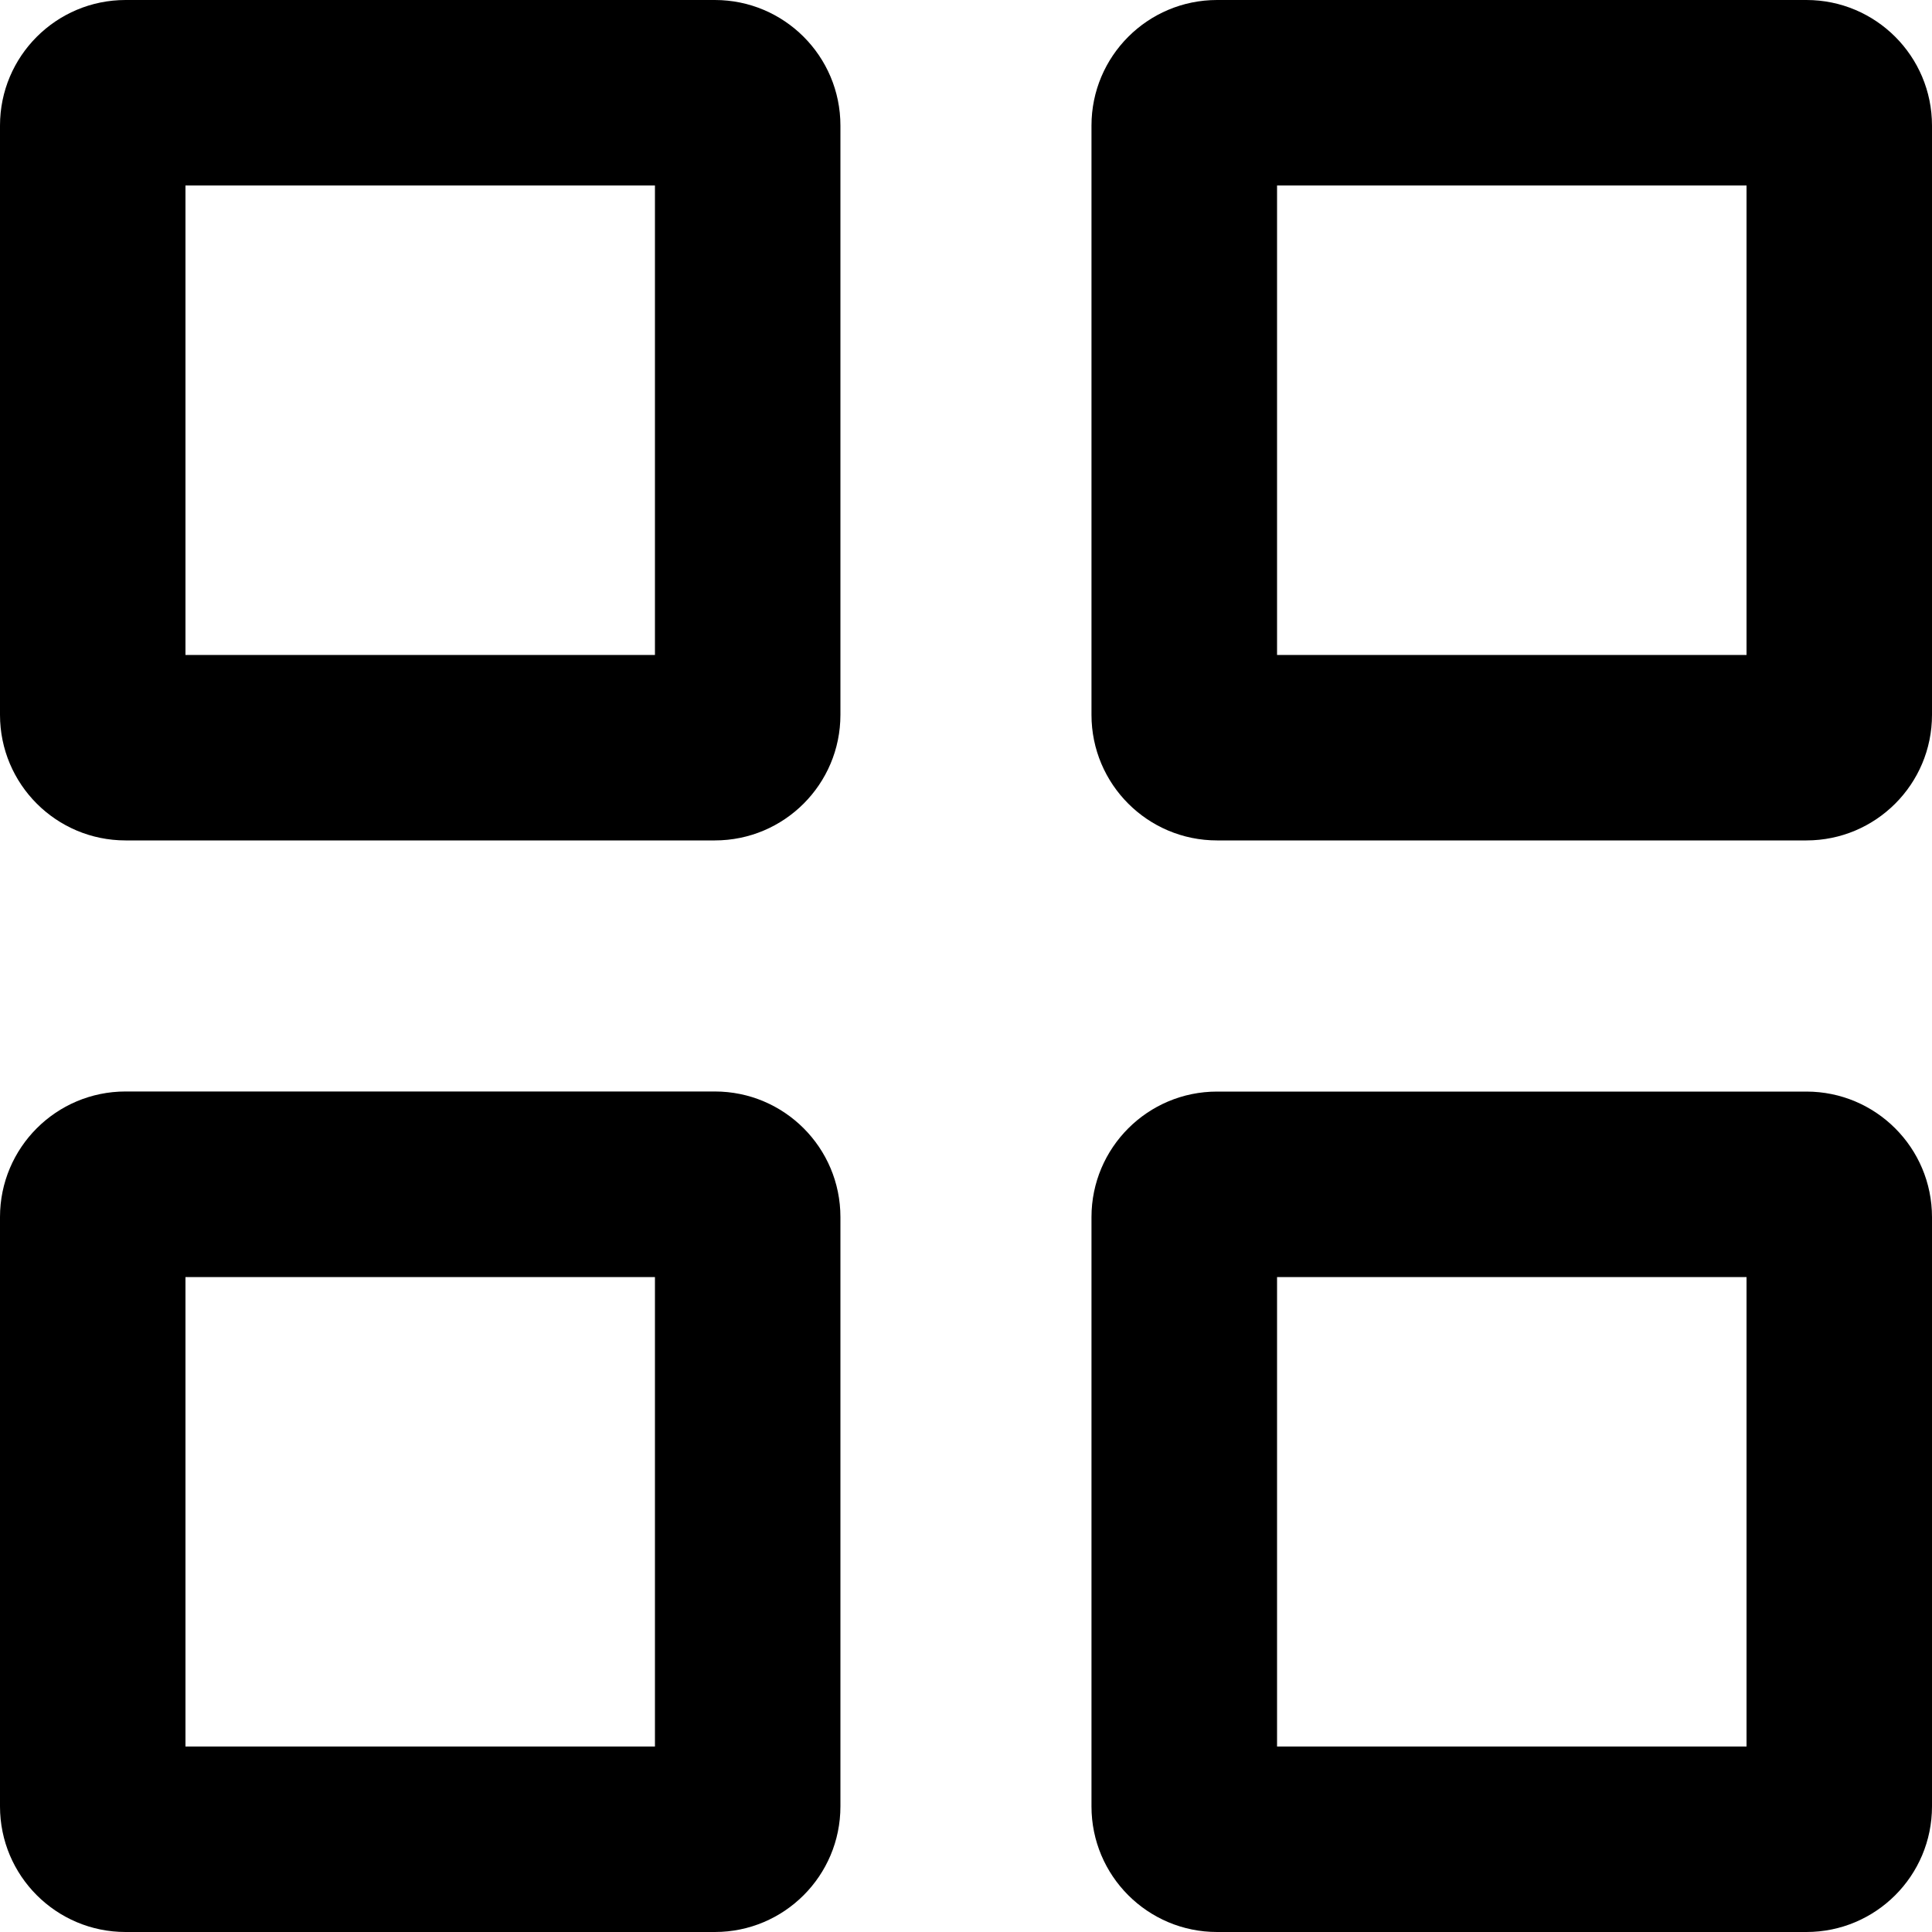
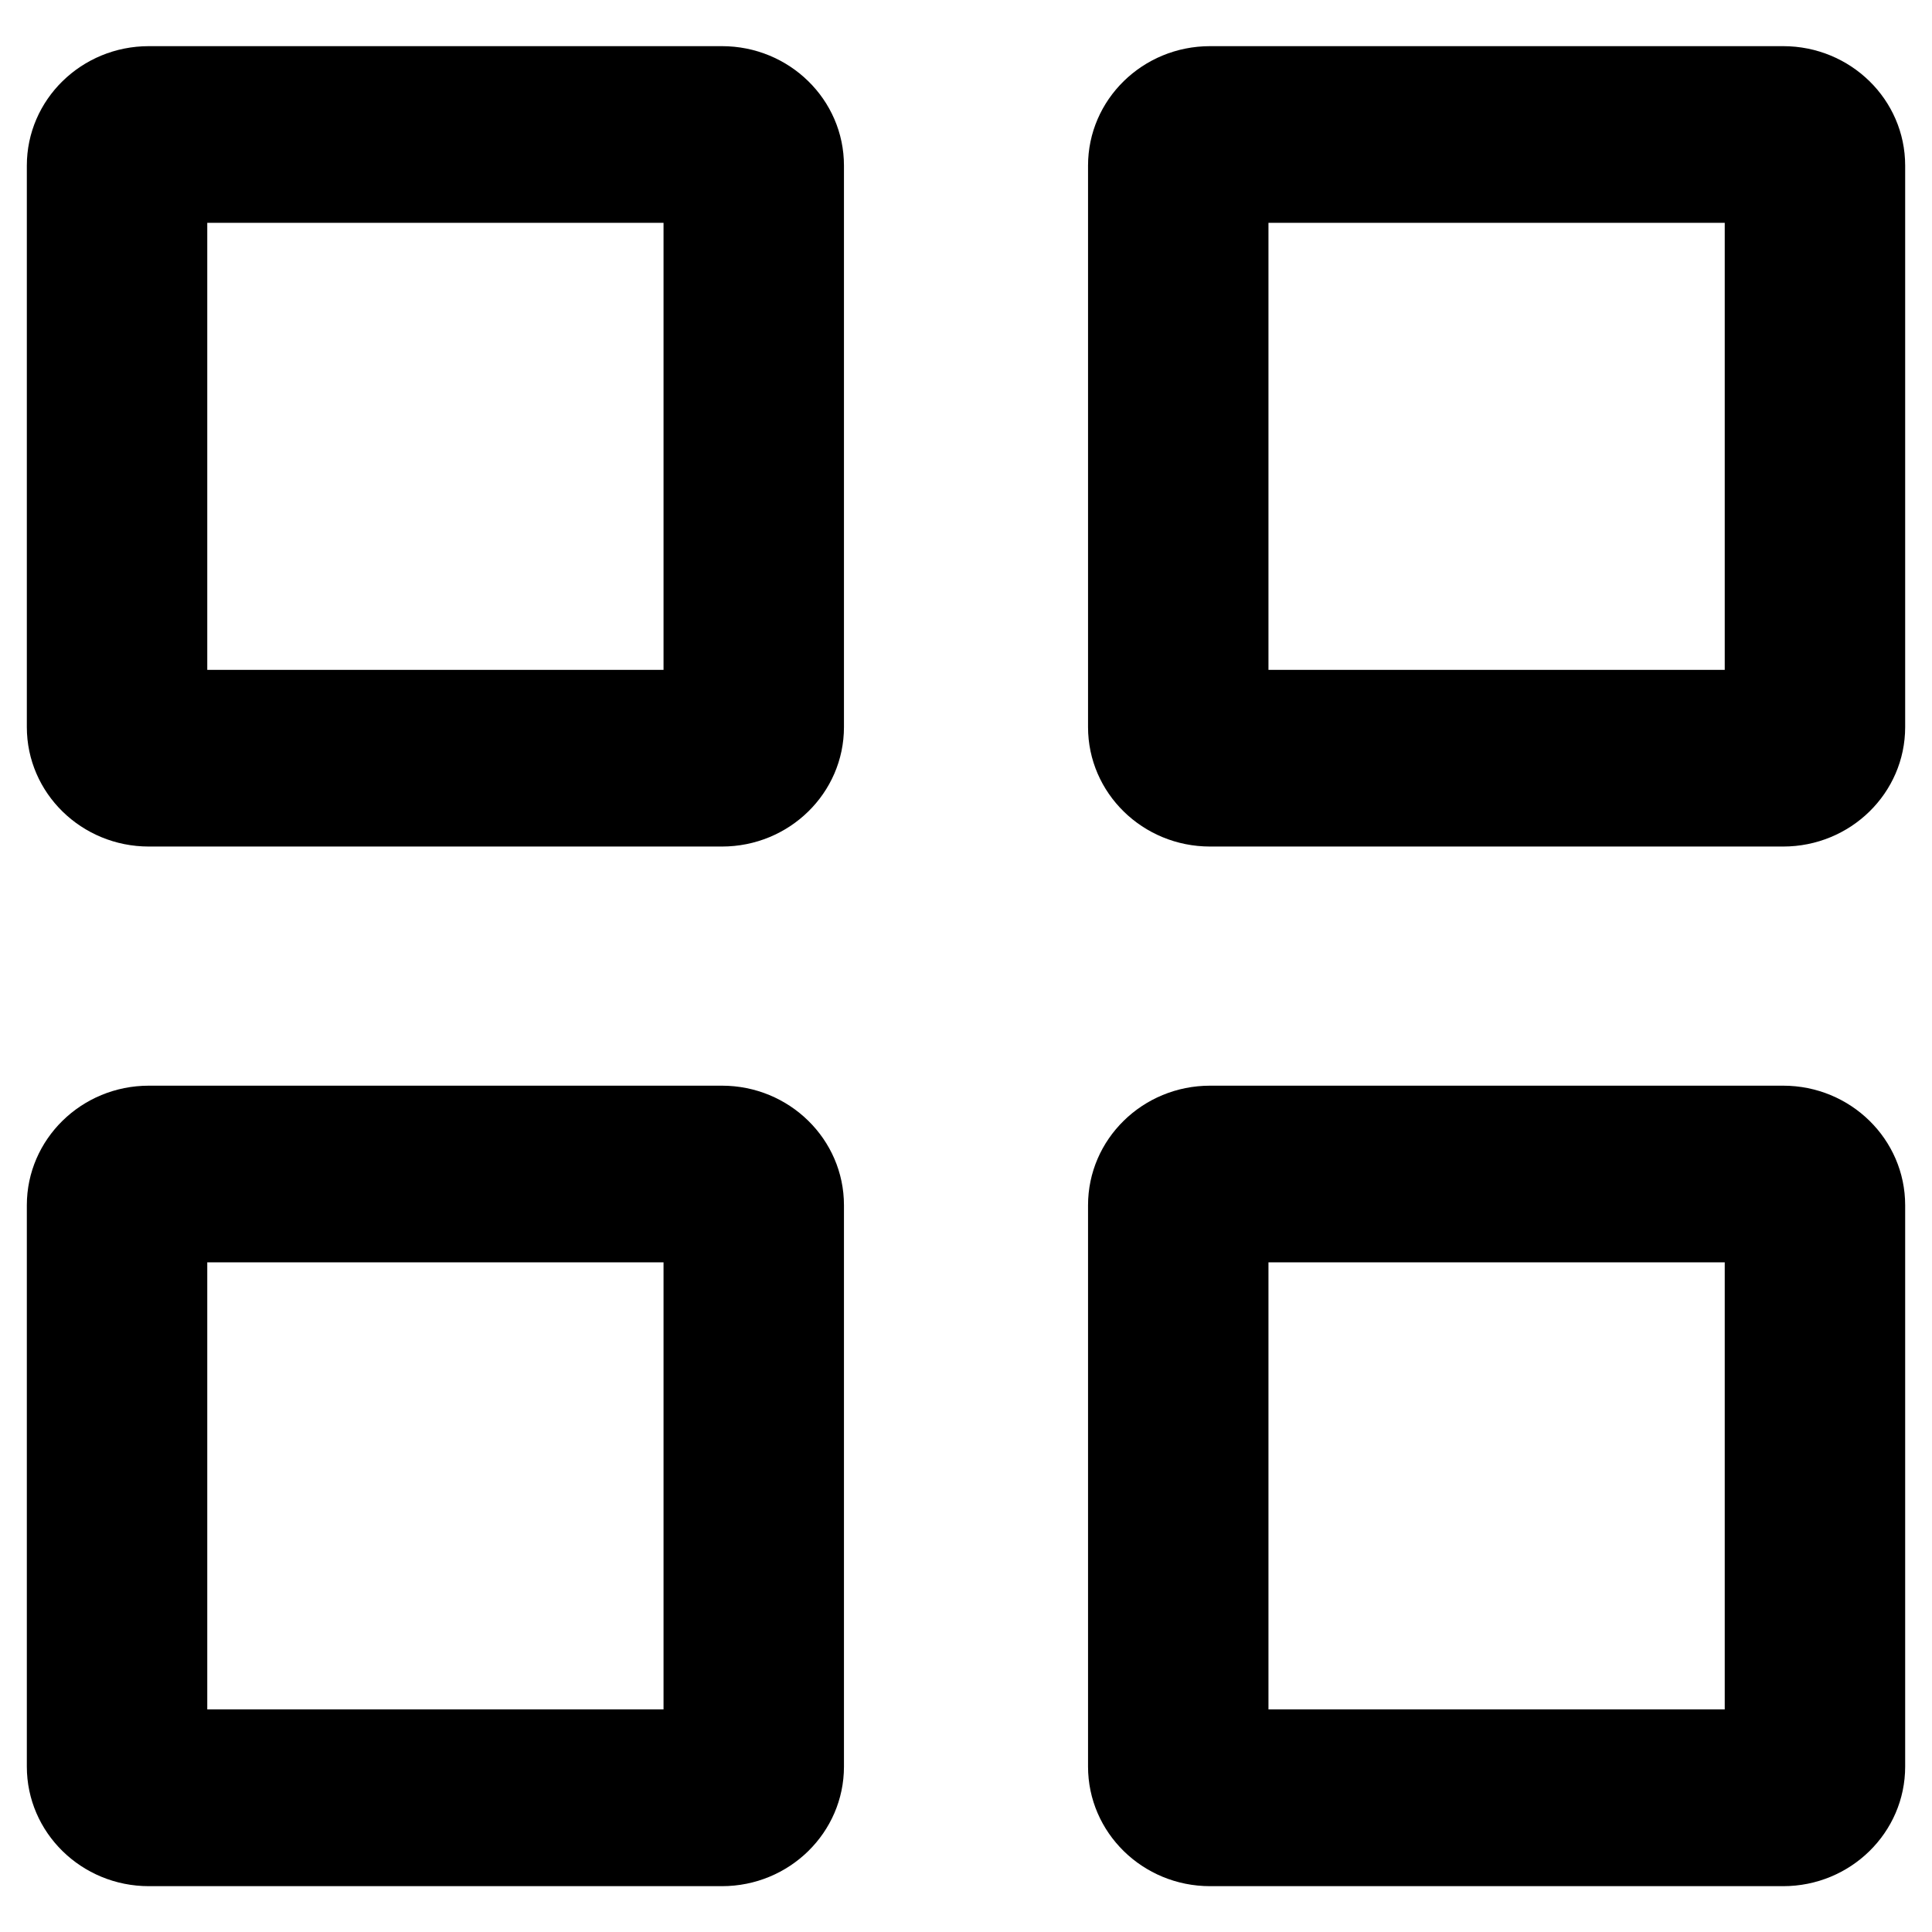
- <svg xmlns="http://www.w3.org/2000/svg" width="20" height="20" fill="none">
-   <g fill="currentColor" fill-rule="evenodd" clip-rule="evenodd">
-     <path d="M1.3 0A1.3 1.3 0 0 0 0 1.3V7.4a1.3 1.3 0 0 0 1.3 1.3H7.4a1.3 1.3 0 0 0 1.3-1.3V1.3A1.3 1.3 0 0 0 7.4 0H1.3Zm.62 6.78V1.92h4.86v4.86H1.92ZM12.599 0a1.3 1.3 0 0 0-1.3 1.3V7.4a1.3 1.3 0 0 0 1.3 1.3H18.7A1.3 1.3 0 0 0 20 7.4V1.3A1.3 1.3 0 0 0 18.7 0H12.6Zm.621 6.78V1.92h4.86v4.86h-4.86ZM0 12.599a1.3 1.3 0 0 1 1.3-1.3H7.4a1.3 1.3 0 0 1 1.3 1.3V18.7A1.3 1.3 0 0 1 7.4 20H1.3A1.3 1.3 0 0 1 0 18.7V12.6Zm1.92.621v4.86h4.86v-4.86H1.92ZM12.599 11.3a1.3 1.3 0 0 0-1.3 1.299V18.7A1.3 1.3 0 0 0 12.6 20H18.7A1.3 1.3 0 0 0 20 18.7V12.6a1.3 1.3 0 0 0-1.3-1.3H12.6Zm.621 6.78v-4.86h4.86v4.86h-4.86Z" />
-   </g>
+ <svg xmlns="http://www.w3.org/2000/svg" width="18" height="18" viewBox="0 0 18 18" fill="none">
+   <path fill-rule="evenodd" clip-rule="evenodd" d="M1.387 0.43C0.759 0.43 0.25 0.928 0.25 1.543V6.774C0.25 7.389 0.759 7.887 1.387 7.887H6.726C7.354 7.887 7.863 7.389 7.863 6.774V1.543C7.863 0.928 7.354 0.43 6.726 0.43H1.387ZM1.931 6.241V2.076H6.182V6.241H1.931Z" fill="currentColor" />
+   <path fill-rule="evenodd" clip-rule="evenodd" d="M11.274 0.43C10.646 0.43 10.137 0.928 10.137 1.543V6.774C10.137 7.389 10.646 7.887 11.274 7.887H16.613C17.241 7.887 17.75 7.389 17.75 6.774V1.543C17.75 0.928 17.241 0.43 16.613 0.43H11.274ZM11.818 6.241V2.076H16.069V6.241H11.818Z" fill="currentColor" />
+   <path fill-rule="evenodd" clip-rule="evenodd" d="M0.25 11.229C0.25 10.614 0.759 10.115 1.387 10.115H6.726C7.354 10.115 7.863 10.614 7.863 11.229V16.459C7.863 17.074 7.354 17.573 6.726 17.573H1.387C0.759 17.573 0.25 17.074 0.25 16.459V11.229ZM1.931 11.761V15.926H6.182V11.761H1.931Z" fill="currentColor" />
+   <path fill-rule="evenodd" clip-rule="evenodd" d="M11.274 10.115C10.646 10.115 10.137 10.614 10.137 11.229V16.459C10.137 17.074 10.646 17.573 11.274 17.573H16.613C17.241 17.573 17.75 17.074 17.75 16.459V11.229C17.75 10.614 17.241 10.115 16.613 10.115H11.274ZM11.818 15.926V11.761H16.069V15.926H11.818Z" fill="currentColor" />
</svg>
